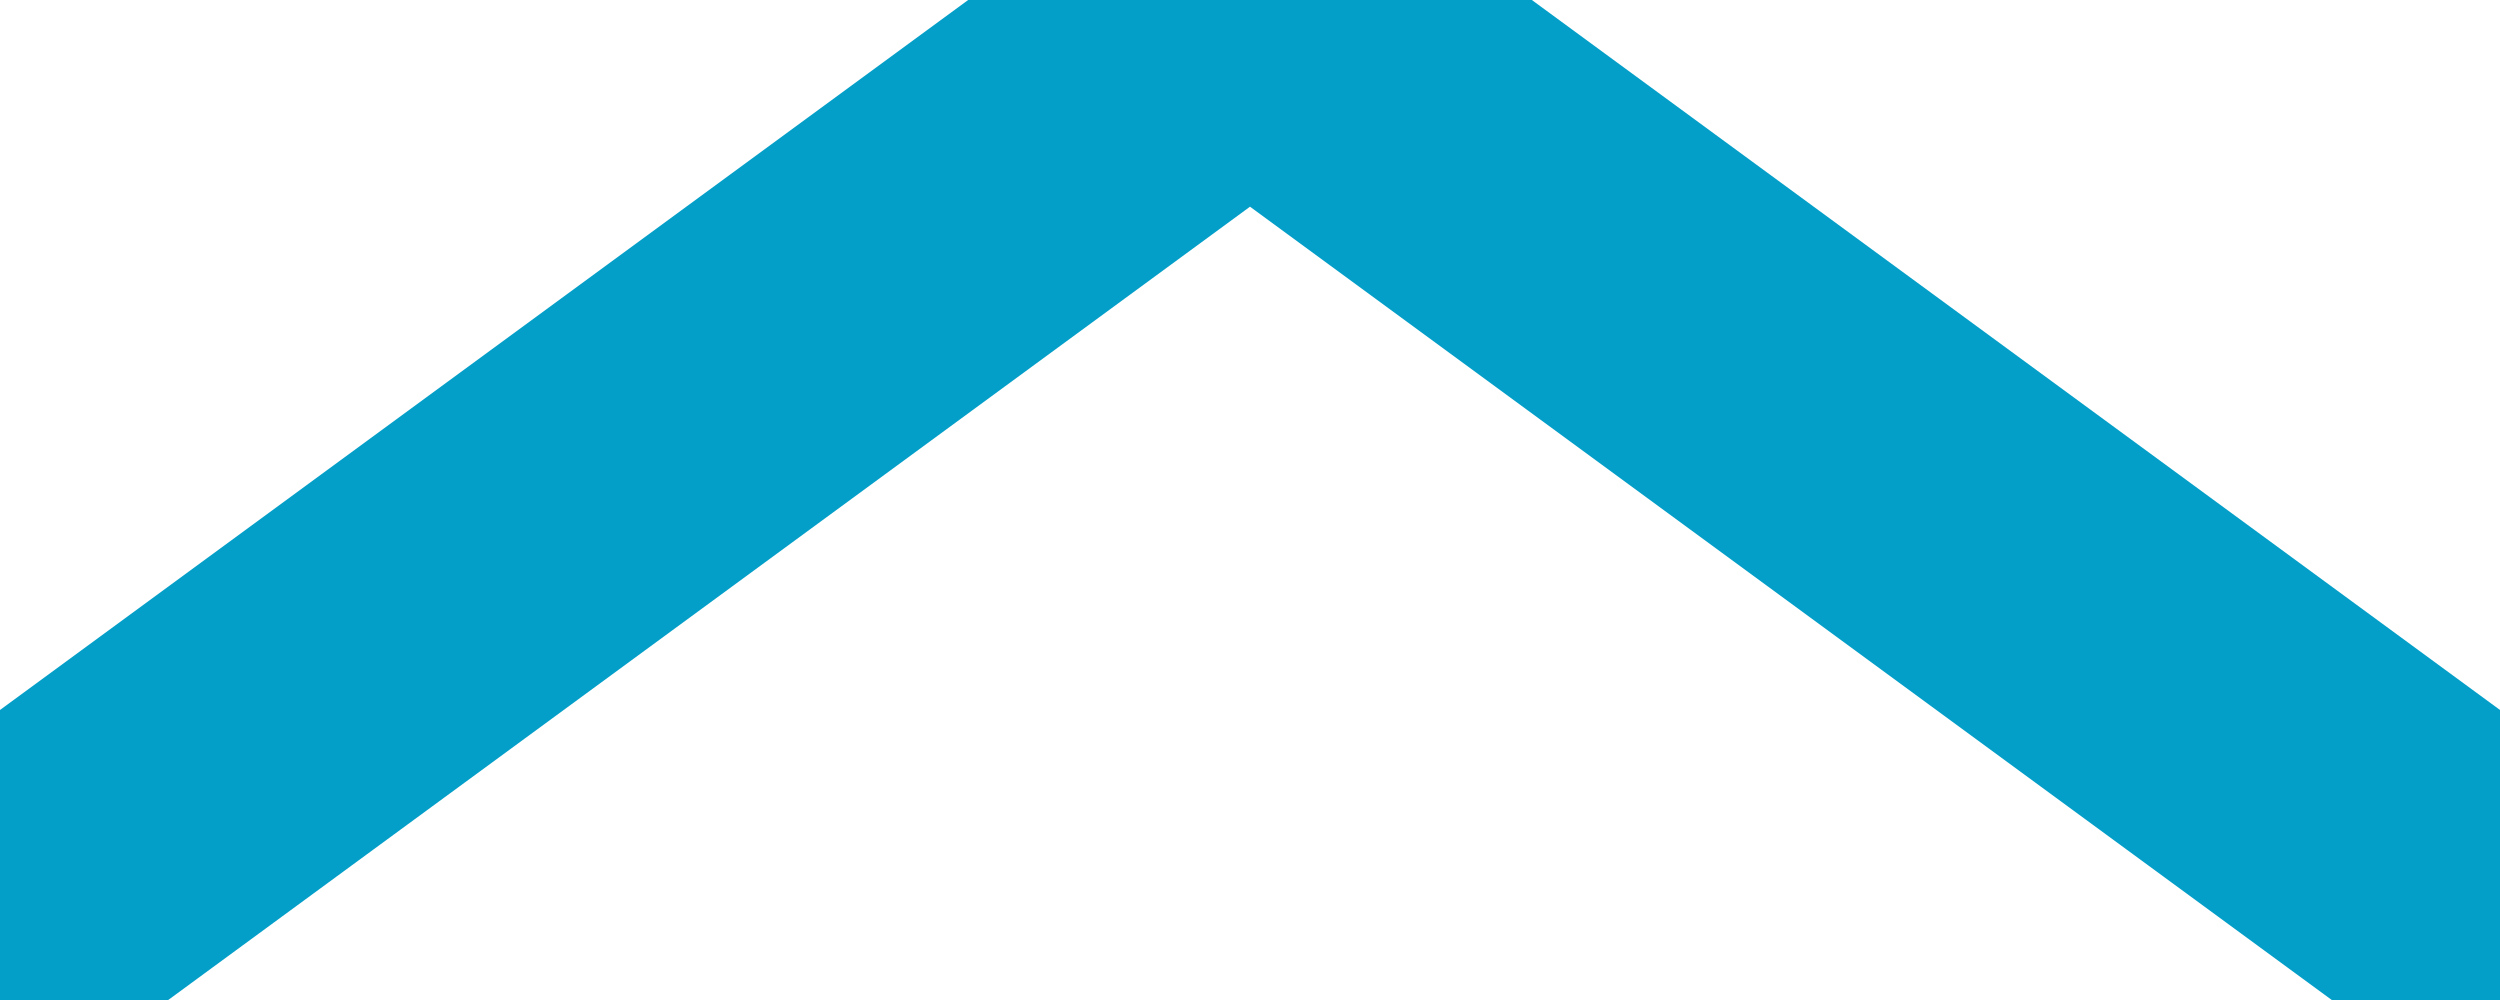
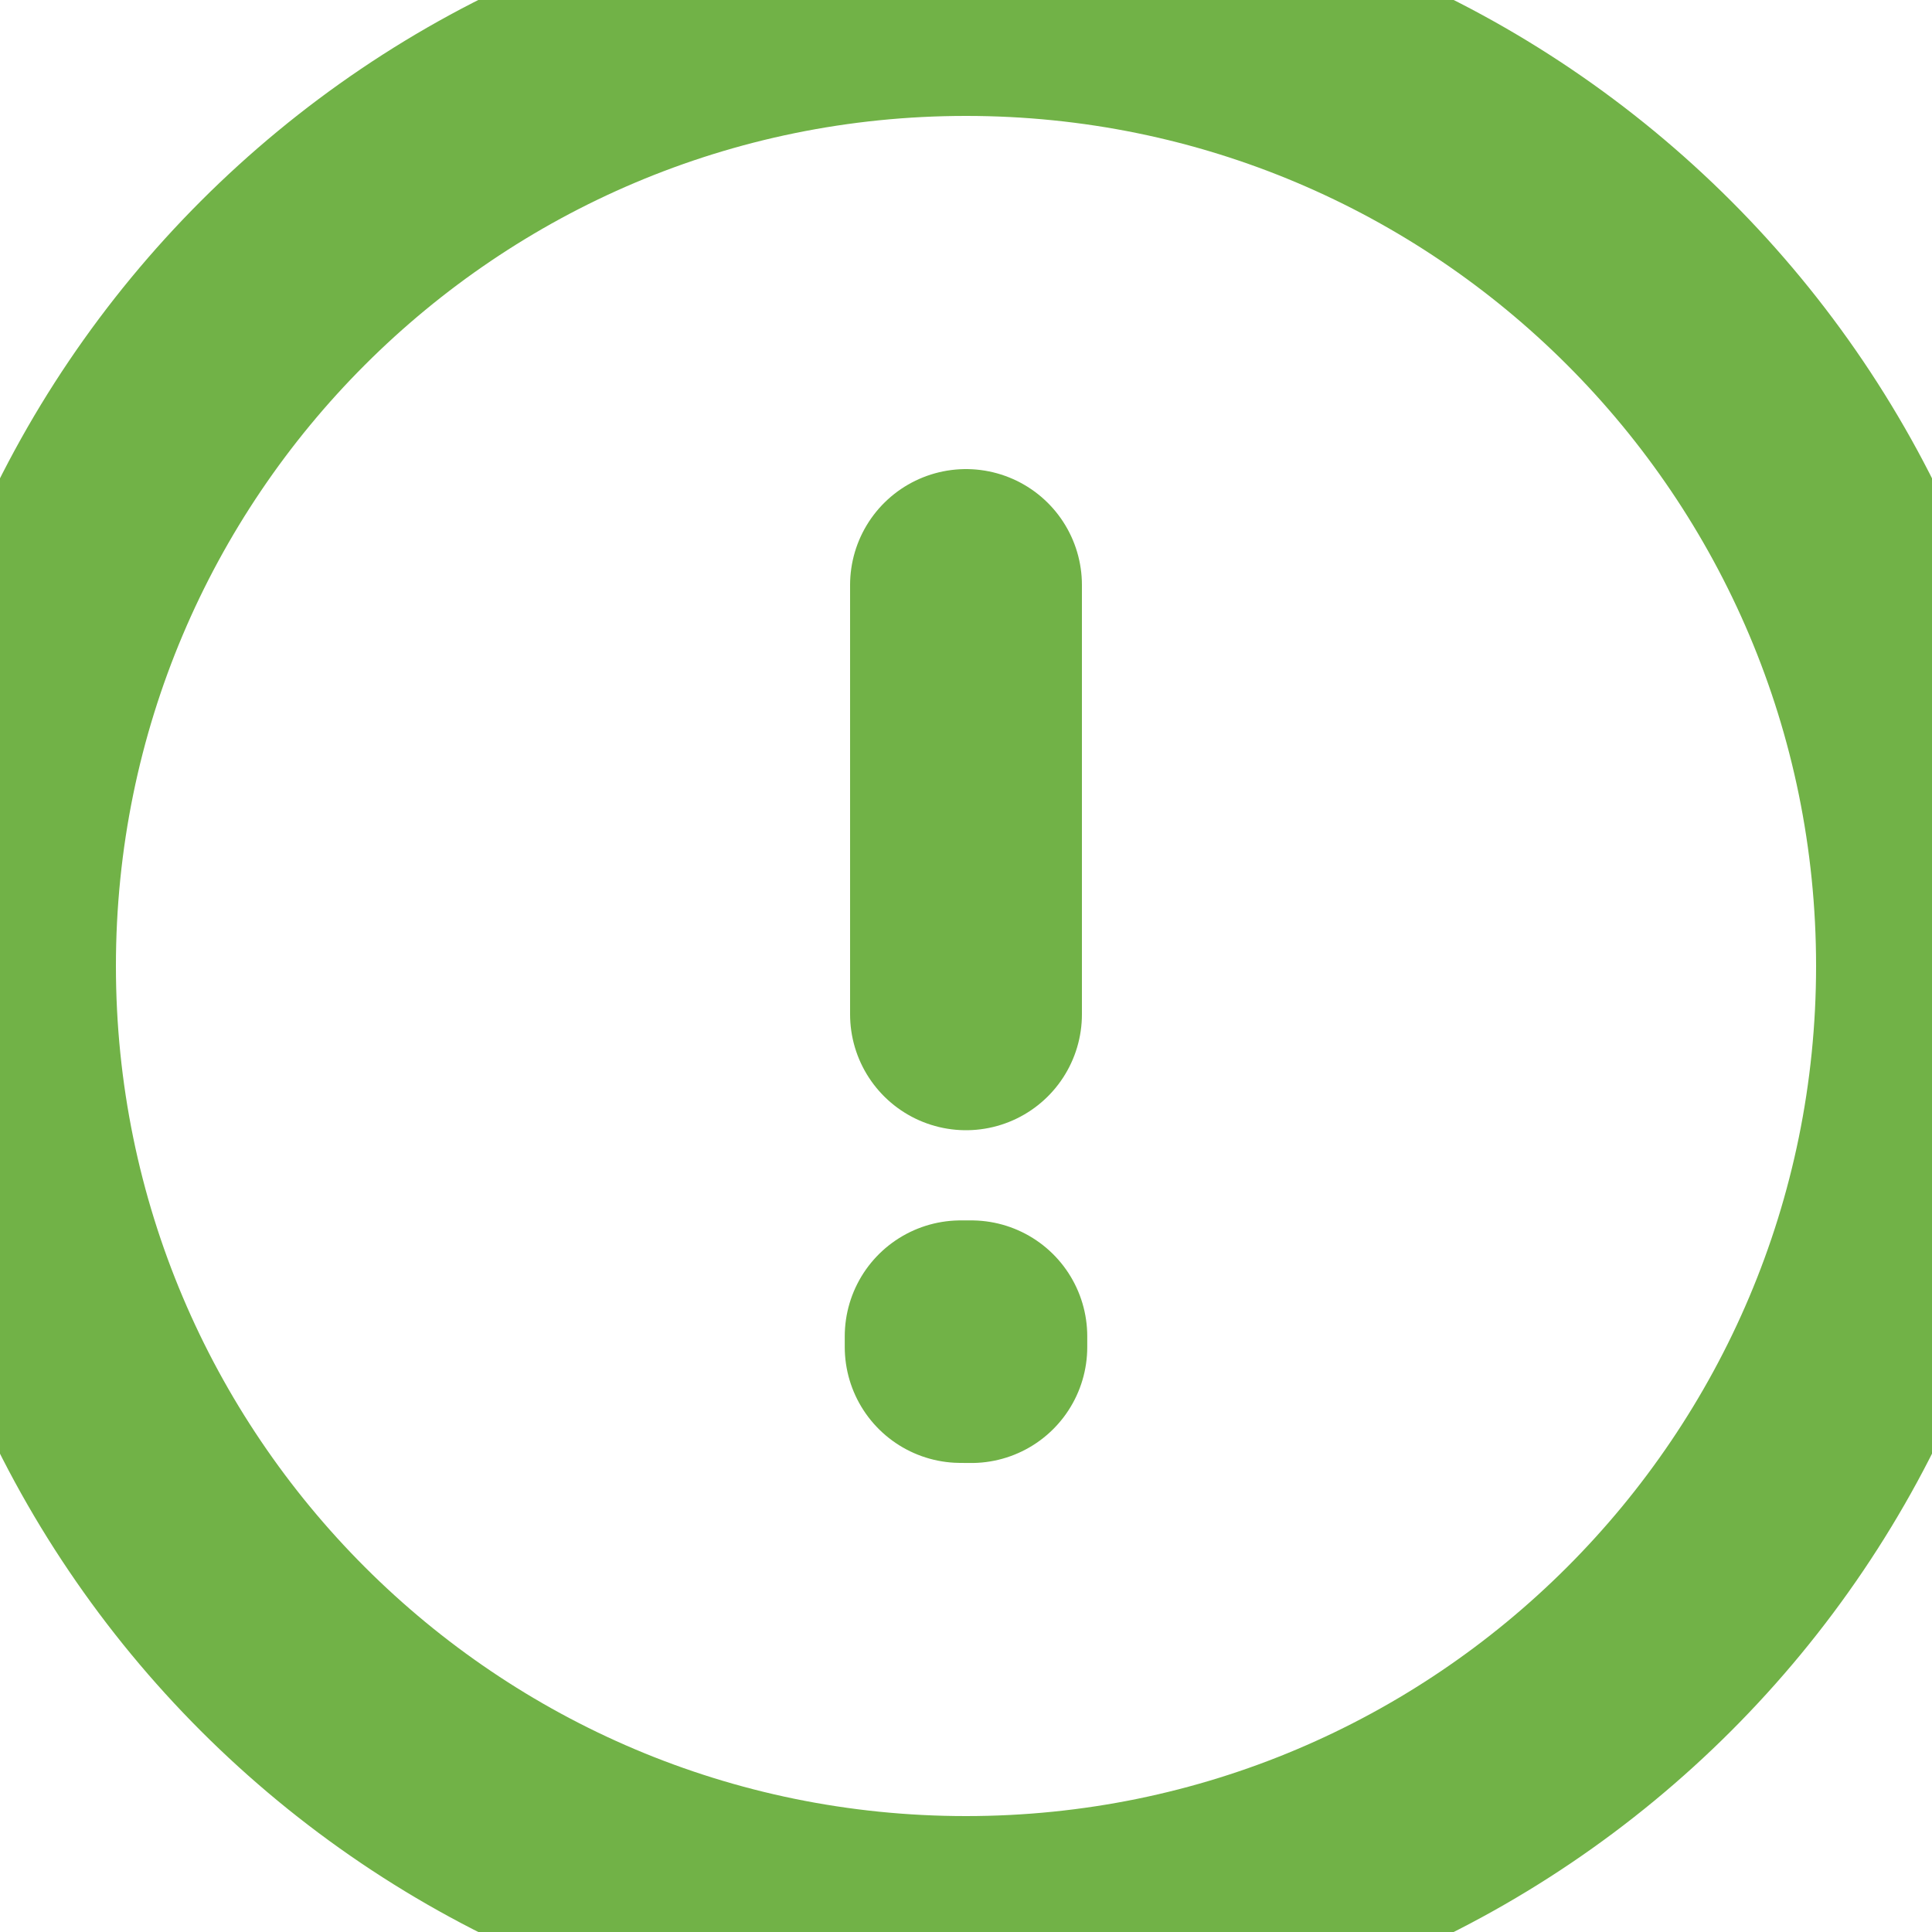
- <svg xmlns="http://www.w3.org/2000/svg" width="15" height="6" viewBox="0 0 15 6" fill="none">
-   <path d="M15 5.5L7.5 0L0 5.5" stroke="#039FC8" stroke-width="2" stroke-linecap="round" stroke-linejoin="round" />
+ <svg xmlns="http://www.w3.org/2000/svg" width="25" height="25" viewBox="0 0 25 25" fill="none">
+   <path d="M12.5 7.57V13.125M12.5 25C5.596 25 0 19.404 0 12.5C0 5.596 5.596 0 12.5 0C19.404 0 25 5.596 25 12.5C25 19.404 19.404 25 12.5 25ZM12.569 17.292V17.431L12.431 17.43V17.292H12.569Z" stroke="#71B247" stroke-width="3" stroke-linecap="round" stroke-linejoin="round" />
</svg>
